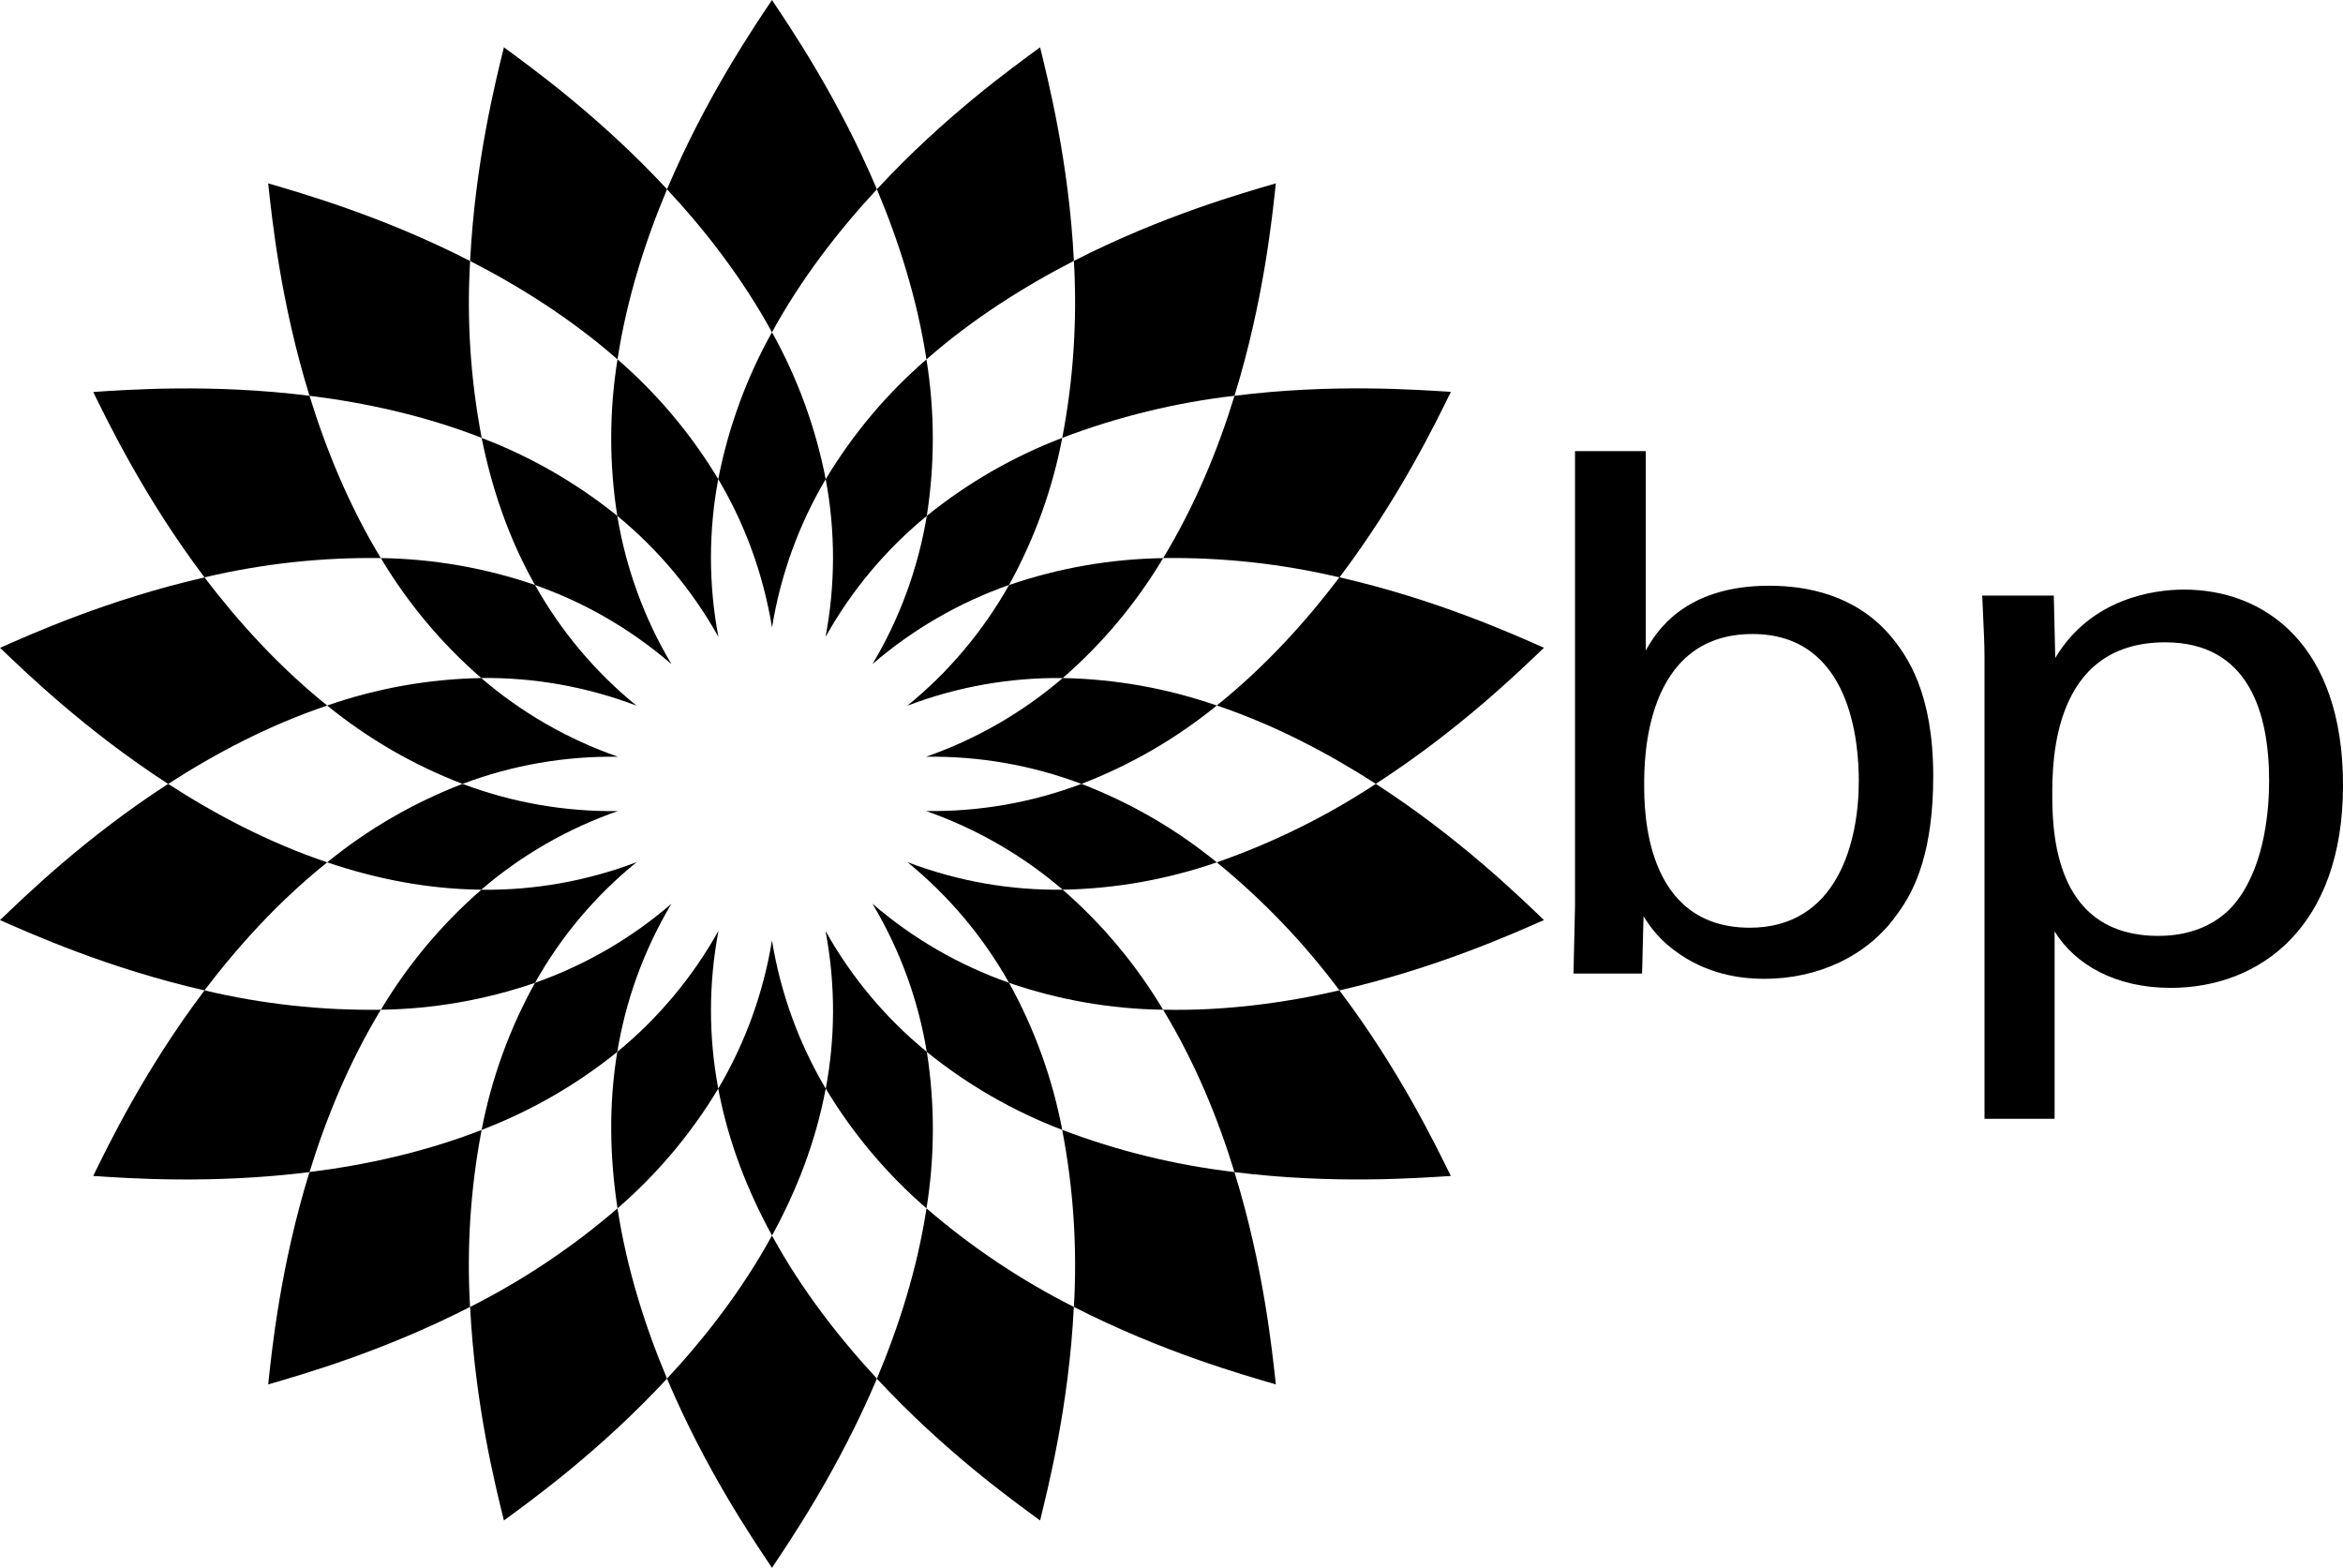
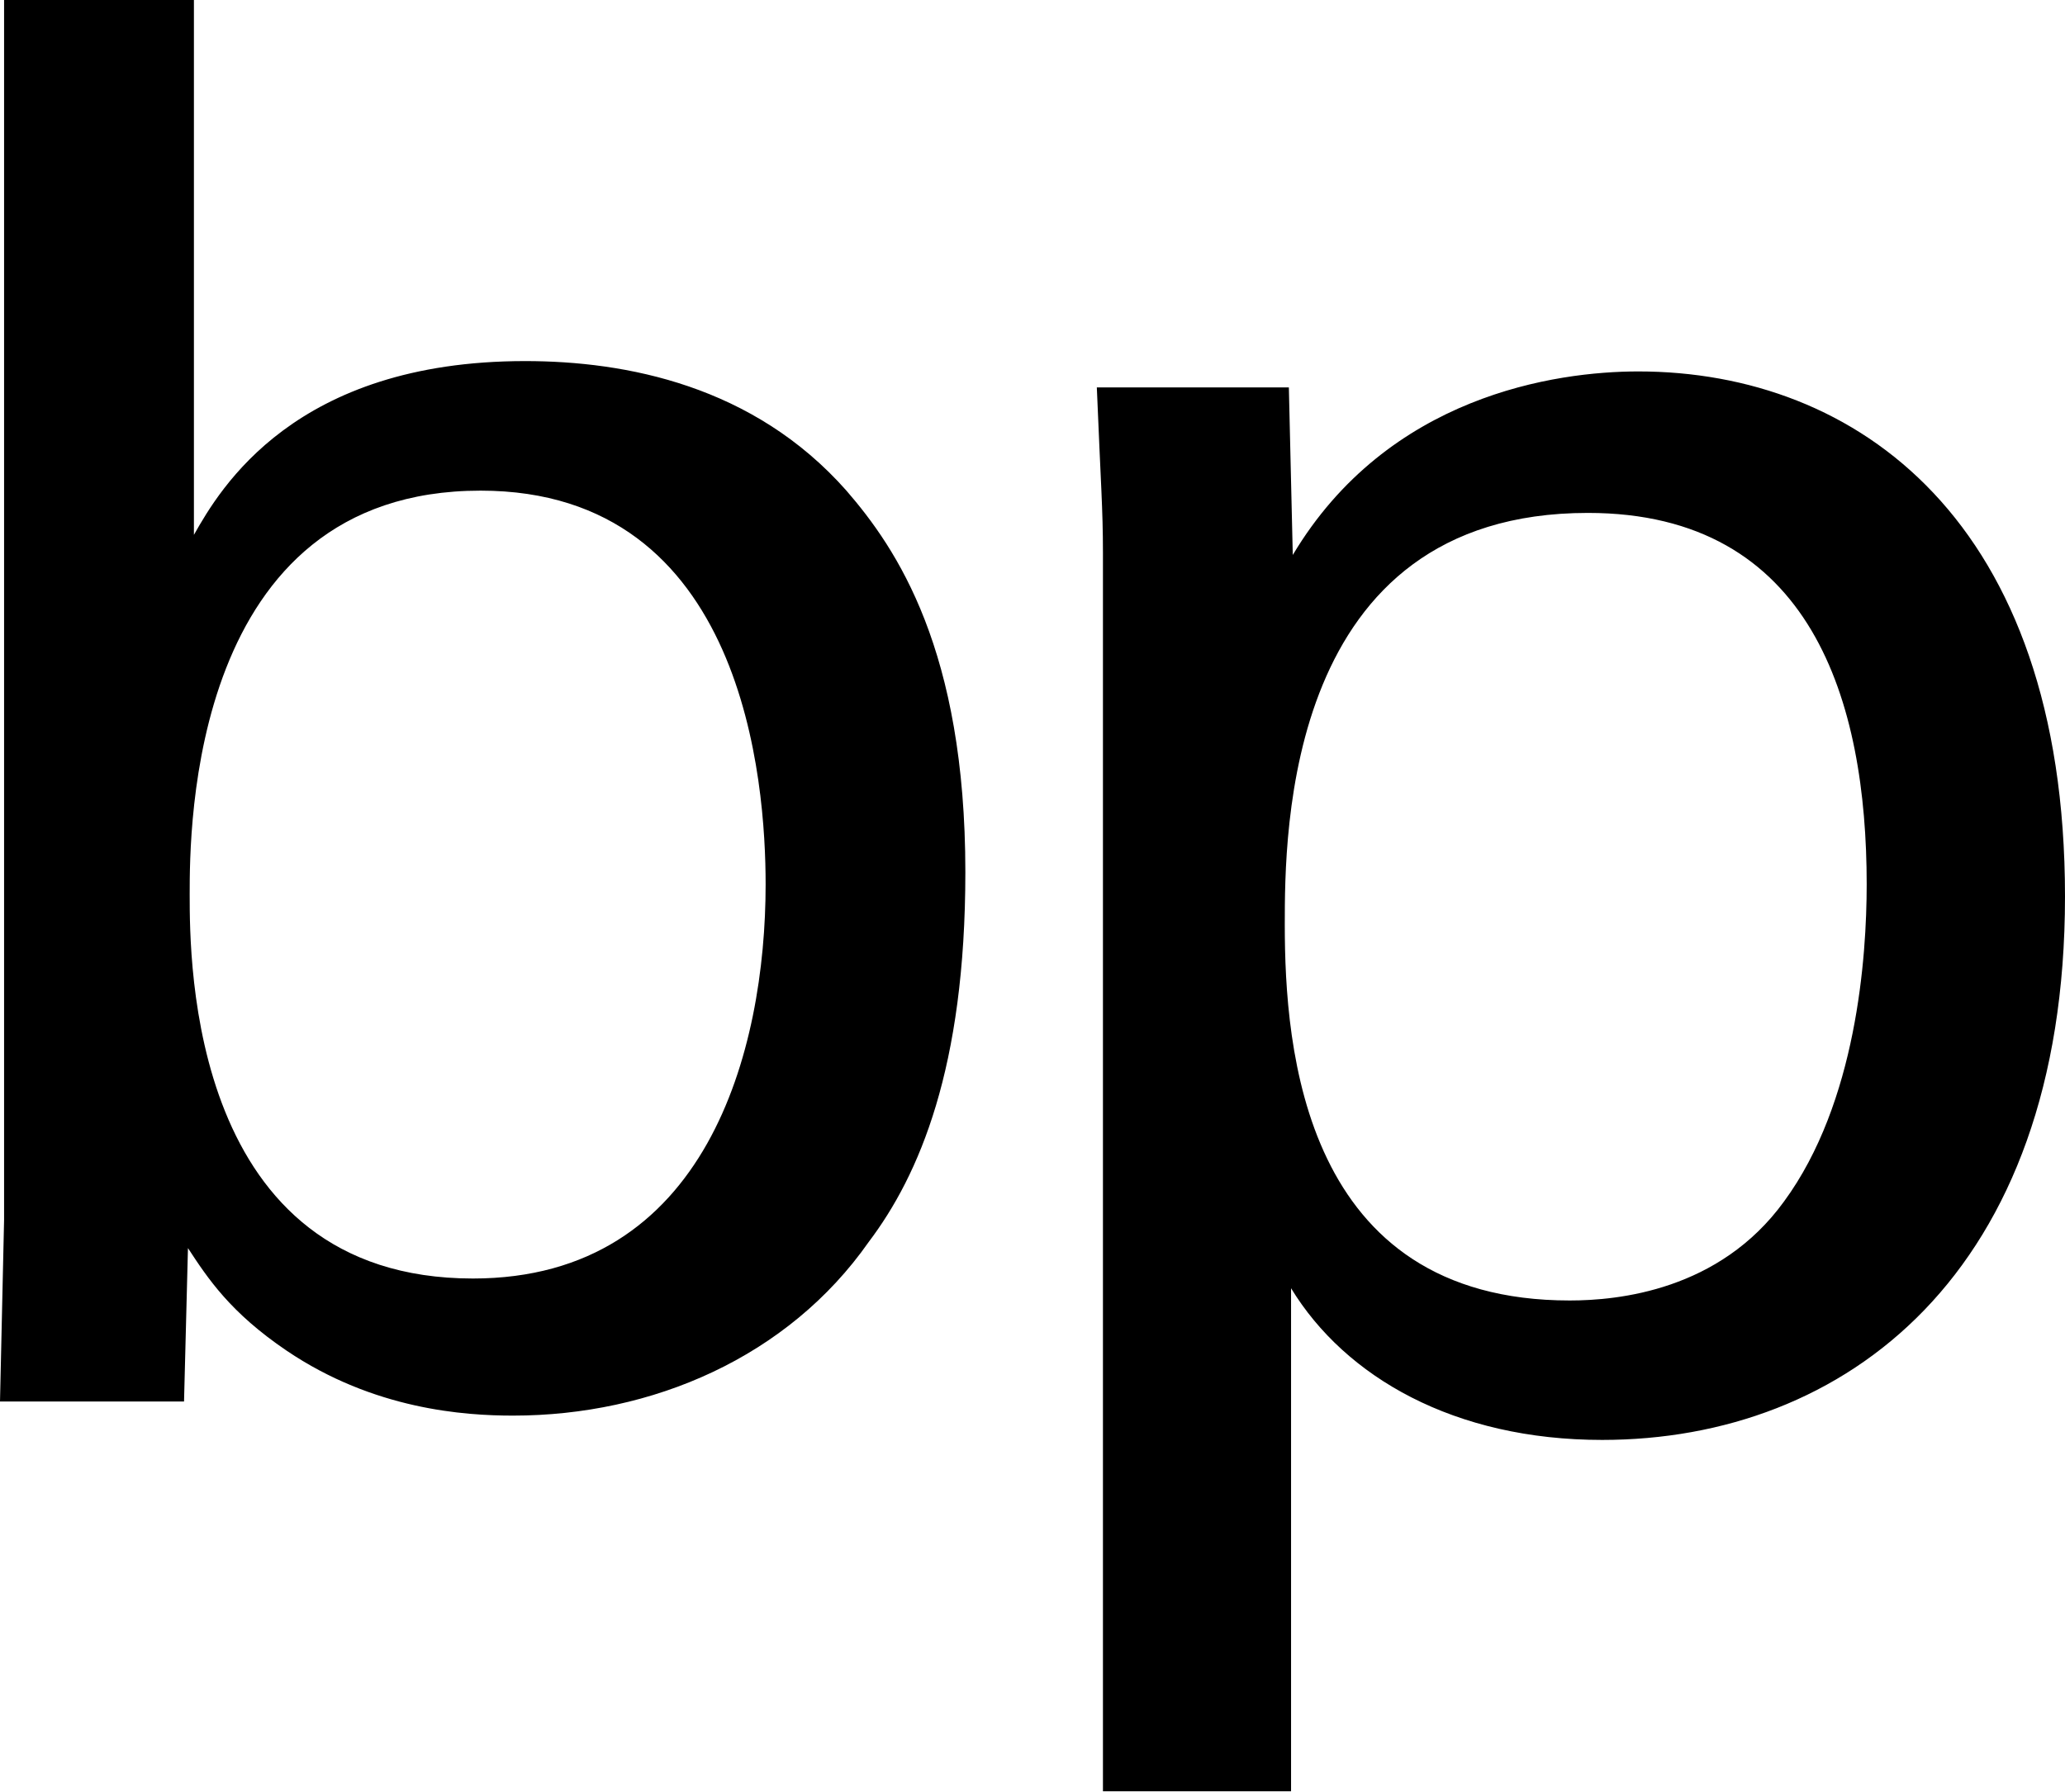
- <svg xmlns="http://www.w3.org/2000/svg" viewBox="0 0 40.075 26.815" class="css-1b8nutd" version="1.1" id="svg21" width="40.075" height="26.815">
-   <defs id="defs21" />
-   <g fill="none" fill-rule="evenodd" id="g21" transform="translate(-31.07383,-65.35541)">
-     <g fill="#009900" id="g5" transform="translate(24.47183,58.75141)">
-       <path d="M 21.6,9.84 C 20.94,8.279 20.127,7.086 19.806,6.604 c -0.322,0.482 -1.134,1.675 -1.795,3.237 0.648,0.696 1.287,1.516 1.795,2.446 0.508,-0.93 1.149,-1.75 1.795,-2.446 z m -3.589,20.343 c 0.66,1.562 1.473,2.753 1.795,3.236 0.321,-0.483 1.134,-1.674 1.795,-3.236 -0.646,-0.697 -1.287,-1.517 -1.795,-2.447 -0.508,0.93 -1.147,1.75 -1.795,2.447 z m 0,-20.343 c -1.152,-1.242 -2.324,-2.083 -2.79,-2.427 -0.138,0.562 -0.492,1.96 -0.578,3.655 0.844,0.433 1.726,0.985 2.521,1.683 0.16,-1.047 0.48,-2.036 0.847,-2.91 z" id="path1" style="fill:#000000" />
-       <path d="m 21.6,30.183 c 1.152,1.243 2.325,2.084 2.792,2.426 0.136,-0.562 0.493,-1.96 0.577,-3.652 a 12.406,12.406 0 0 1 -2.52,-1.686 c -0.16,1.048 -0.48,2.037 -0.848,2.912 z M 14.643,11.068 c -1.51,-0.773 -2.898,-1.163 -3.454,-1.328 0.063,0.577 0.207,2.013 0.706,3.633 0.942,0.117 1.96,0.335 2.946,0.72 A 12.22,12.22 0 0 1 14.643,11.068 Z M 24.97,28.957 c 1.509,0.771 2.897,1.162 3.454,1.325 -0.063,-0.576 -0.208,-2.012 -0.708,-3.632 a 12.36,12.36 0 0 1 -2.946,-0.721 12.24,12.24 0 0 1 0.2,3.028 z" id="path2" style="fill:#000000" />
-       <path d="m 13.116,16.15 c -0.55,-0.906 -0.941,-1.871 -1.22,-2.777 -1.684,-0.21 -3.121,-0.102 -3.7,-0.065 0.256,0.519 0.882,1.818 1.904,3.171 a 12.366,12.366 0 0 1 3.016,-0.33 z m 13.38,7.724 c 0.55,0.906 0.944,1.87 1.22,2.777 1.684,0.21 3.122,0.102 3.701,0.066 -0.257,-0.521 -0.882,-1.82 -1.906,-3.174 -0.925,0.212 -1.955,0.355 -3.015,0.33 z M 10.1,16.48 c -1.652,0.377 -2.967,0.97 -3.497,1.204 0.419,0.4 1.452,1.406 2.875,2.328 0.796,-0.514 1.716,-1.003 2.721,-1.341 -0.828,-0.664 -1.525,-1.437 -2.1,-2.192 z m 20.034,3.531 a 12.266,12.266 0 0 1 -2.72,1.342 12.389,12.389 0 0 1 2.098,2.19 c 1.653,-0.378 2.967,-0.97 3.498,-1.203 -0.419,-0.4 -1.452,-1.409 -2.876,-2.329 z" id="path3" style="fill:#000000" />
-       <path d="m 12.198,21.353 c -1.005,-0.339 -1.924,-0.826 -2.72,-1.342 -1.423,0.92 -2.457,1.93 -2.876,2.33 0.53,0.232 1.845,0.825 3.497,1.202 0.575,-0.756 1.272,-1.528 2.1,-2.19 z M 27.414,18.67 c 1.004,0.338 1.923,0.827 2.72,1.34 1.424,-0.92 2.458,-1.928 2.876,-2.327 -0.53,-0.234 -1.844,-0.827 -3.498,-1.205 -0.573,0.756 -1.271,1.53 -2.098,2.192 z M 10.1,23.543 c -1.022,1.353 -1.648,2.653 -1.904,3.174 0.579,0.037 2.016,0.144 3.7,-0.066 0.279,-0.907 0.67,-1.871 1.22,-2.777 A 12.333,12.333 0 0 1 10.1,23.543 Z" id="path4" style="fill:#000000" />
-       <path d="m 29.512,16.48 c 1.023,-1.353 1.65,-2.653 1.906,-3.174 -0.579,-0.035 -2.017,-0.144 -3.701,0.067 -0.277,0.906 -0.67,1.87 -1.22,2.776 a 12.35,12.35 0 0 1 3.015,0.33 z M 14.84,25.93 c -0.987,0.384 -2.004,0.603 -2.945,0.72 -0.5,1.621 -0.644,3.057 -0.706,3.632 0.555,-0.162 1.944,-0.553 3.453,-1.325 a 12.3,12.3 0 0 1 0.198,-3.028 z m 9.931,-11.837 a 12.227,12.227 0 0 1 2.946,-0.72 c 0.5,-1.621 0.645,-3.056 0.707,-3.633 -0.556,0.163 -1.945,0.554 -3.454,1.326 a 12.3,12.3 0 0 1 -0.199,3.027 z M 14.643,28.957 c 0.085,1.692 0.44,3.09 0.578,3.652 0.466,-0.342 1.638,-1.183 2.79,-2.426 -0.368,-0.875 -0.687,-1.865 -0.847,-2.912 a 12.4,12.4 0 0 1 -2.521,1.686 z M 24.97,11.066 C 24.885,9.373 24.528,7.974 24.392,7.413 c -0.467,0.343 -1.64,1.184 -2.791,2.428 0.367,0.872 0.687,1.863 0.847,2.91 0.795,-0.698 1.678,-1.251 2.521,-1.685 z" id="path5" style="fill:#000000" />
-     </g>
-     <g fill="#ffe600" id="g18" transform="translate(24.47183,58.75141)">
-       <path d="m 18.89,17.498 a 7.266,7.266 0 0 1 -0.003,-2.699 8.519,8.519 0 0 0 -1.723,-2.049 8.505,8.505 0 0 0 -0.004,2.677 7.251,7.251 0 0 1 1.73,2.07 z m 1.832,5.028 c 0.179,0.95 0.162,1.852 0.004,2.697 a 8.474,8.474 0 0 0 1.723,2.048 8.525,8.525 0 0 0 0.006,-2.676 7.209,7.209 0 0 1 -1.733,-2.069 z" id="path13" style="fill:#000000" />
-       <path d="m 17.16,15.427 a 8.519,8.519 0 0 0 -2.32,-1.333 c 0.173,0.857 0.459,1.714 0.913,2.516 0.811,0.285 1.6,0.722 2.333,1.352 A 7.257,7.257 0 0 1 17.16,15.427 Z m 5.294,9.168 a 8.503,8.503 0 0 0 2.317,1.334 8.482,8.482 0 0 0 -0.91,-2.516 7.254,7.254 0 0 1 -2.336,-1.352 c 0.495,0.831 0.788,1.684 0.929,2.534 z" id="path14" style="fill:#000000" />
-       <path d="m 17.49,18.674 a 7.19,7.19 0 0 1 -1.737,-2.065 8.517,8.517 0 0 0 -2.637,-0.46 8.446,8.446 0 0 0 1.717,2.051 7.23,7.23 0 0 1 2.658,0.474 z m 4.633,2.676 a 7.235,7.235 0 0 1 1.738,2.064 8.46,8.46 0 0 0 2.635,0.46 8.5,8.5 0 0 0 -1.717,-2.053 c -0.86,0.01 -1.75,-0.128 -2.656,-0.471 z m -4.952,-1.803 a 7.245,7.245 0 0 1 -2.338,-1.346 8.477,8.477 0 0 0 -2.635,0.47 8.468,8.468 0 0 0 2.315,1.34 7.23,7.23 0 0 1 2.658,-0.464 z" id="path15" style="fill:#000000" />
-       <path d="m 22.441,20.475 a 7.3,7.3 0 0 1 2.338,1.346 8.538,8.538 0 0 0 2.635,-0.468 8.446,8.446 0 0 0 -2.315,-1.342 7.213,7.213 0 0 1 -2.658,0.464 z m -7.928,-0.464 a 8.48,8.48 0 0 0 -2.315,1.342 c 0.827,0.28 1.713,0.458 2.635,0.468 a 7.224,7.224 0 0 1 2.338,-1.345 7.245,7.245 0 0 1 -2.658,-0.465 z m 10.586,0 a 8.486,8.486 0 0 0 2.315,-1.34 8.5,8.5 0 0 0 -2.635,-0.47 7.266,7.266 0 0 1 -2.338,1.346 7.227,7.227 0 0 1 2.658,0.464 z M 17.49,21.35 a 7.225,7.225 0 0 1 -2.656,0.472 8.49,8.49 0 0 0 -1.717,2.052 8.498,8.498 0 0 0 2.636,-0.46 7.14,7.14 0 0 1 1.738,-2.064 z m 4.632,-2.676 a 7.213,7.213 0 0 1 2.657,-0.473 8.456,8.456 0 0 0 1.717,-2.051 8.498,8.498 0 0 0 -2.635,0.46 7.245,7.245 0 0 1 -1.74,2.064 z m -3.235,6.549 c 0.17,0.907 0.5,1.747 0.92,2.513 0.42,-0.766 0.748,-1.606 0.918,-2.513 a 7.253,7.253 0 0 1 -0.919,-2.536 7.262,7.262 0 0 1 -0.919,2.536 z m 0.003,-2.697 a 7.248,7.248 0 0 1 -1.73,2.069 c -0.15,0.908 -0.128,1.81 0.004,2.676 a 8.477,8.477 0 0 0 1.723,-2.048 7.256,7.256 0 0 1 0.004,-2.697 z" id="path16" style="fill:#000000" />
-       <path d="m 15.753,23.413 a 8.487,8.487 0 0 0 -0.913,2.516 8.541,8.541 0 0 0 2.32,-1.334 c 0.14,-0.85 0.433,-1.703 0.926,-2.534 a 7.235,7.235 0 0 1 -2.333,1.352 z M 20.725,14.8 a 8.506,8.506 0 0 0 -0.919,-2.514 8.469,8.469 0 0 0 -0.919,2.513 c 0.439,0.74 0.762,1.582 0.92,2.537 a 7.25,7.25 0 0 1 0.918,-2.537 z m -0.003,2.698 a 7.22,7.22 0 0 1 1.732,-2.07 8.525,8.525 0 0 0 -0.006,-2.677 8.452,8.452 0 0 0 -1.723,2.049 7.263,7.263 0 0 1 -0.003,2.698 z" id="path17" style="fill:#000000" />
-       <path d="m 23.86,16.61 a 8.5,8.5 0 0 0 0.911,-2.517 8.518,8.518 0 0 0 -2.317,1.334 7.244,7.244 0 0 1 -0.929,2.535 7.268,7.268 0 0 1 2.336,-1.353 z" id="path18" style="fill:#000000" />
-     </g>
-     <g fill="#009900" fill-rule="nonzero" id="g19" transform="translate(21.74214,58.75141)">
-       <path d="m 41.64,17.448 c -0.592,-0.67 -1.404,-0.826 -2.048,-0.826 -1.469,0 -1.944,0.812 -2.111,1.108 v -3.41 h -1.21 v 7.777 l -0.026,1.158 h 1.173 l 0.025,-0.978 c 0.127,0.194 0.27,0.411 0.629,0.654 0.556,0.376 1.134,0.414 1.443,0.414 0.888,0 1.753,-0.373 2.267,-1.107 0.322,-0.426 0.616,-1.109 0.616,-2.358 0,-1.415 -0.436,-2.06 -0.758,-2.432 z m -2.38,5.023 c -1.806,0 -1.806,-2.023 -1.806,-2.449 0,-0.411 0,-2.574 1.854,-2.574 1.687,0 1.817,1.866 1.817,2.51 0,1.056 -0.372,2.513 -1.866,2.513 z m 7.428,-5.783 c -0.528,0 -1.596,0.154 -2.203,1.17 L 44.46,16.79 h -1.224 c 0.025,0.616 0.039,0.772 0.039,1.055 v 7.895 h 1.199 v -3.207 c 0.346,0.567 1.041,0.967 1.983,0.967 1.545,0 2.95,-1.056 2.95,-3.465 0,-2.395 -1.328,-3.347 -2.72,-3.347 z m 0.928,5.292 c -0.412,0.568 -1.057,0.631 -1.366,0.631 -1.7,0 -1.816,-1.61 -1.816,-2.395 0,-0.58 0,-2.626 1.932,-2.626 1.43,0 1.777,1.208 1.777,2.368 0,0.464 -0.064,1.391 -0.527,2.022 z" id="path19" style="fill:#000000" />
-     </g>
-   </g>
+ <svg xmlns="http://www.w3.org/2000/svg" id="BP" width="500" height="433.825" viewBox="0 0 500 433.825" version="1.1" xml:space="preserve">
+   <path id="BP" style="fill:#000000;stroke:#000000;stroke-width:0" d="M 204.946,118.827 C 182.457,93.375 151.611,87.449 127.146,87.449 c -55.805,0 -73.849,30.846 -80.193,42.091 V 0 H 0.988 V 295.434 L 0,339.424 h 44.56 l 0.95,-37.152 c 4.824,7.37 10.257,15.613 23.895,24.844 21.121,14.284 43.079,15.727 54.817,15.727 33.733,0 66.593,-14.17 86.119,-42.053 12.232,-16.183 23.401,-42.129 23.401,-89.576 0,-53.753 -16.563,-78.256 -28.795,-92.387 z m -90.412,190.814 c -68.607,0 -68.607,-76.85 -68.607,-93.033 0,-15.613 0,-97.781 70.43,-97.781 64.086,0 69.024,70.886 69.024,95.35 0,40.115 -14.132,95.464 -70.886,95.464 z M 396.71,89.956 c -20.058,0 -60.629,5.85 -83.688,44.446 l -0.95,-40.571 h -46.497 c 0.95,23.401 1.482,29.327 1.482,40.077 v 299.916 h 45.548 V 311.997 c 13.144,21.539 39.546,36.735 75.33,36.735 C 446.627,348.731 500,308.616 500,217.102 500,126.121 449.552,89.956 396.672,89.956 Z m 35.253,201.033 c -15.651,21.577 -40.153,23.971 -51.892,23.971 -64.58,0 -68.986,-61.161 -68.986,-90.982 0,-22.033 0,-99.757 73.393,-99.757 54.323,0 67.505,45.89 67.505,89.956 0,17.627 -2.431,52.842 -20.02,76.812 z" />
</svg>
